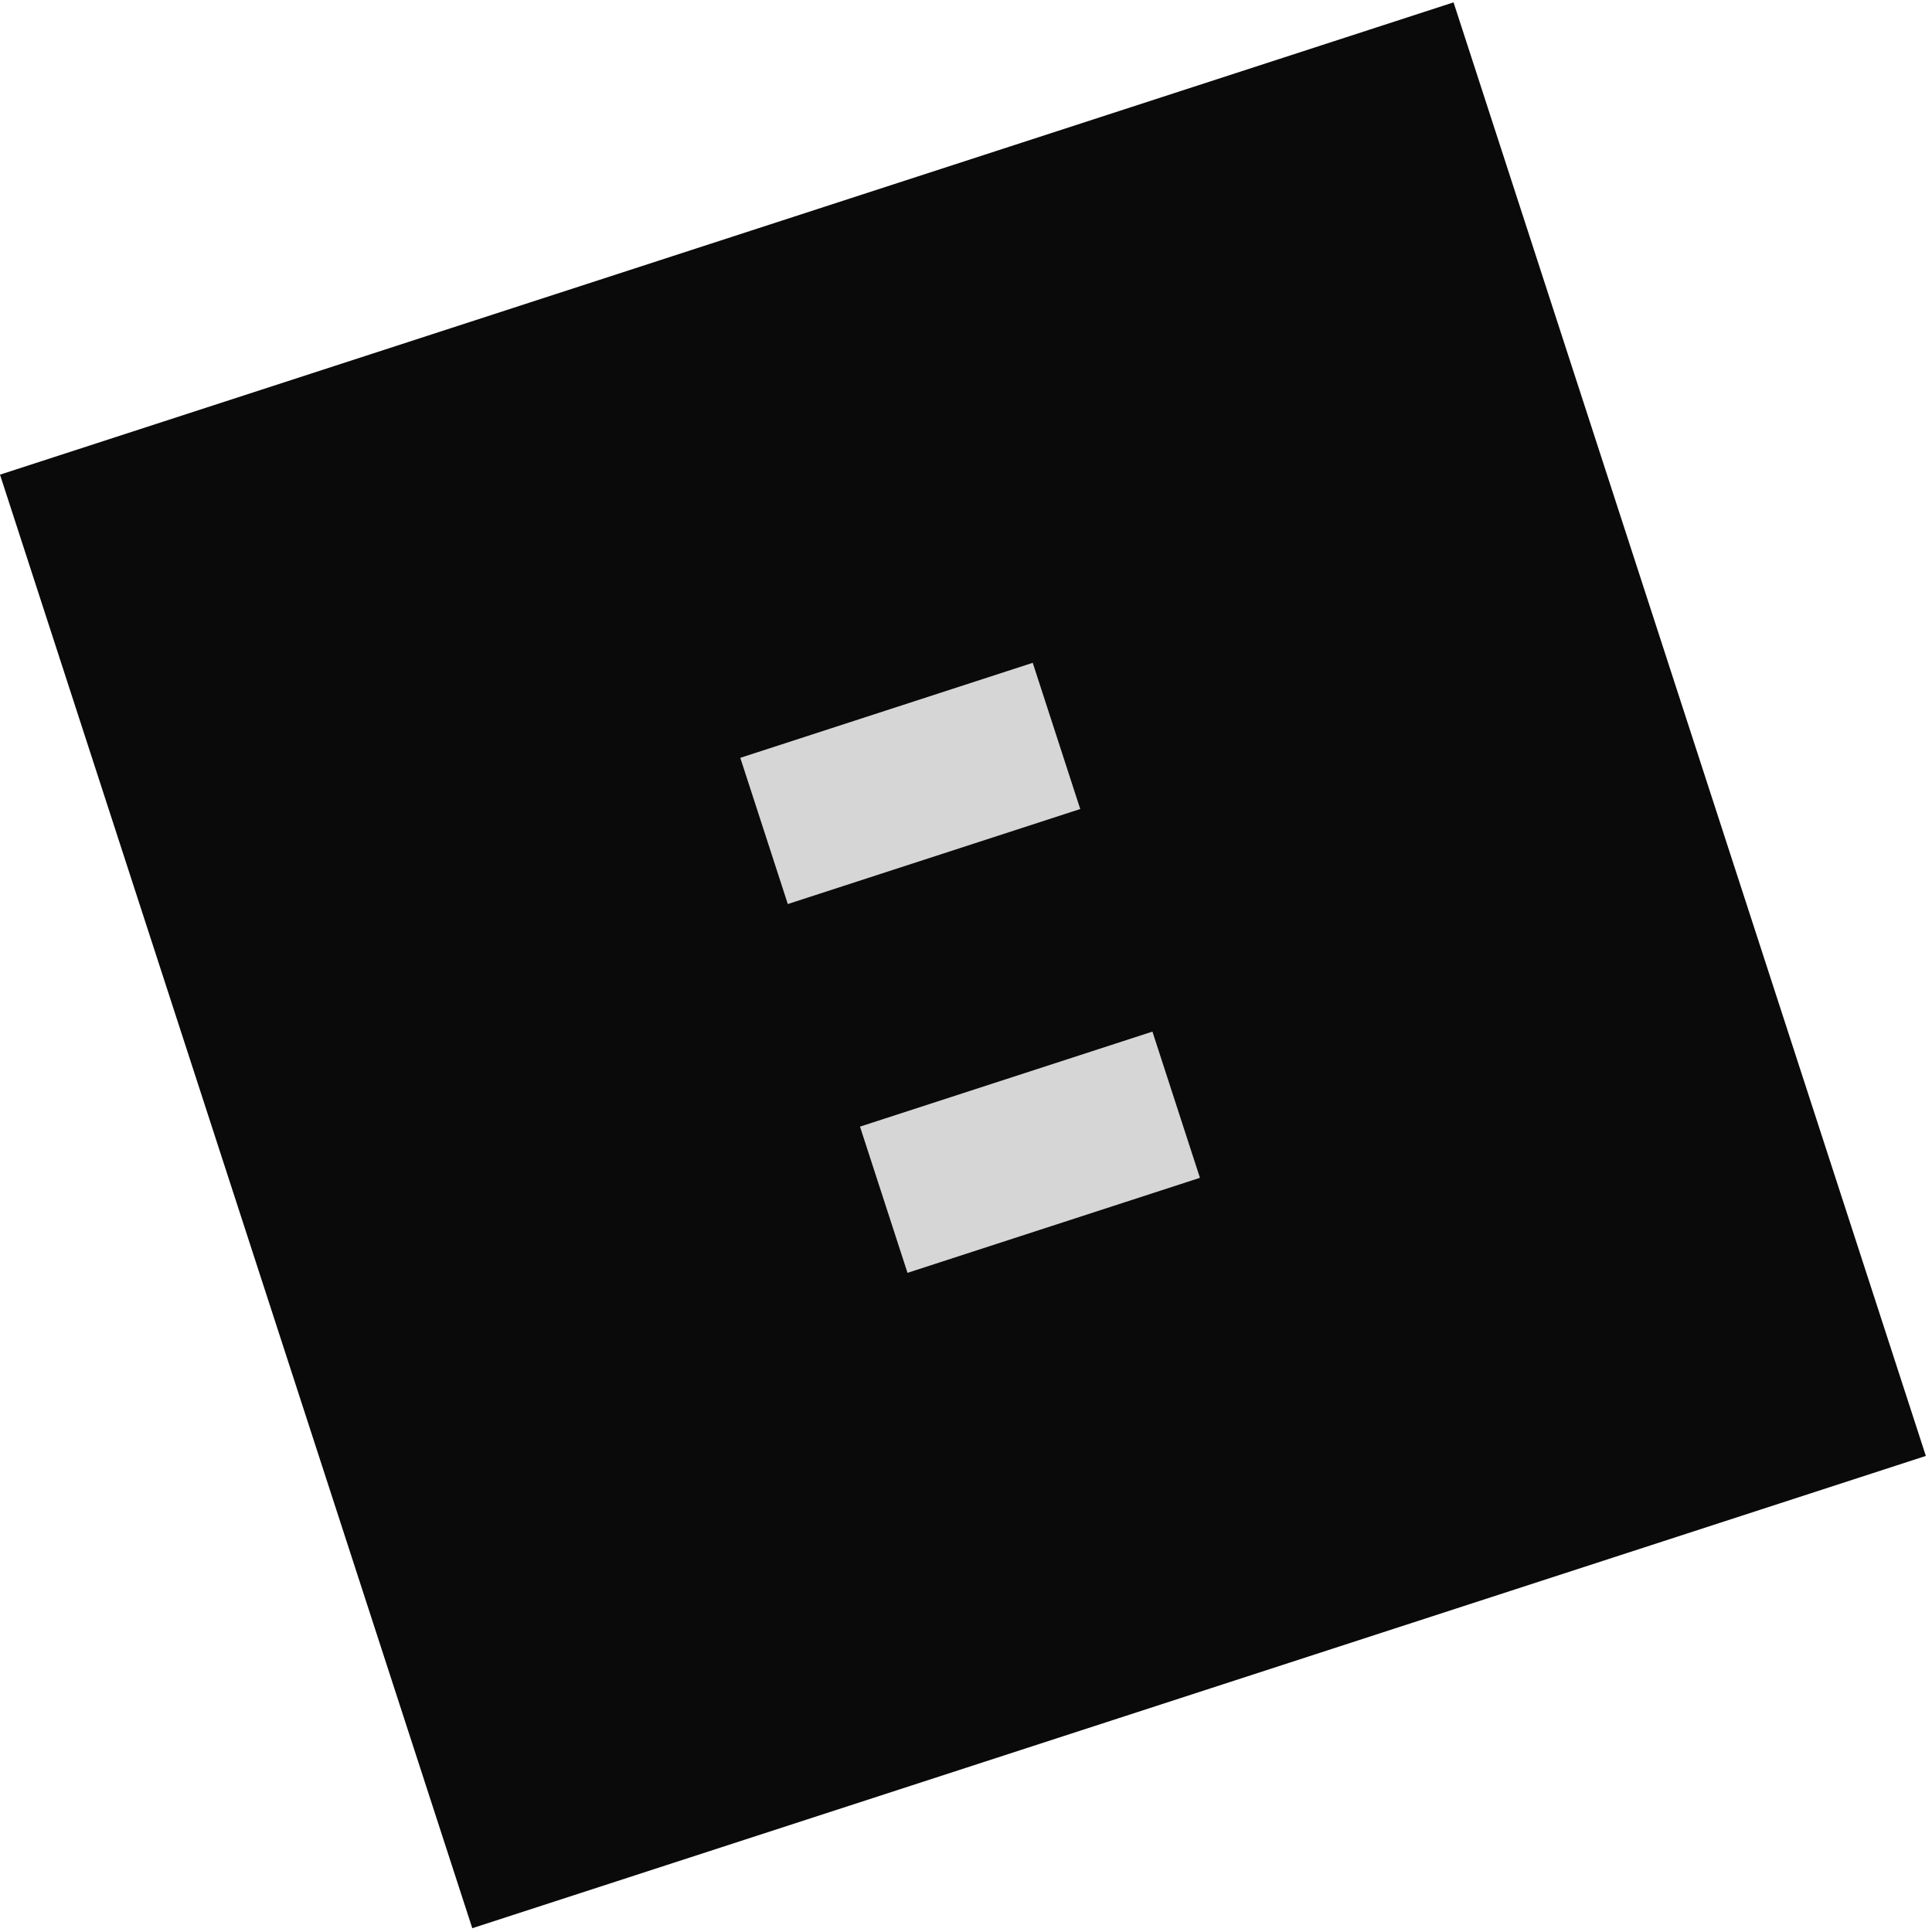
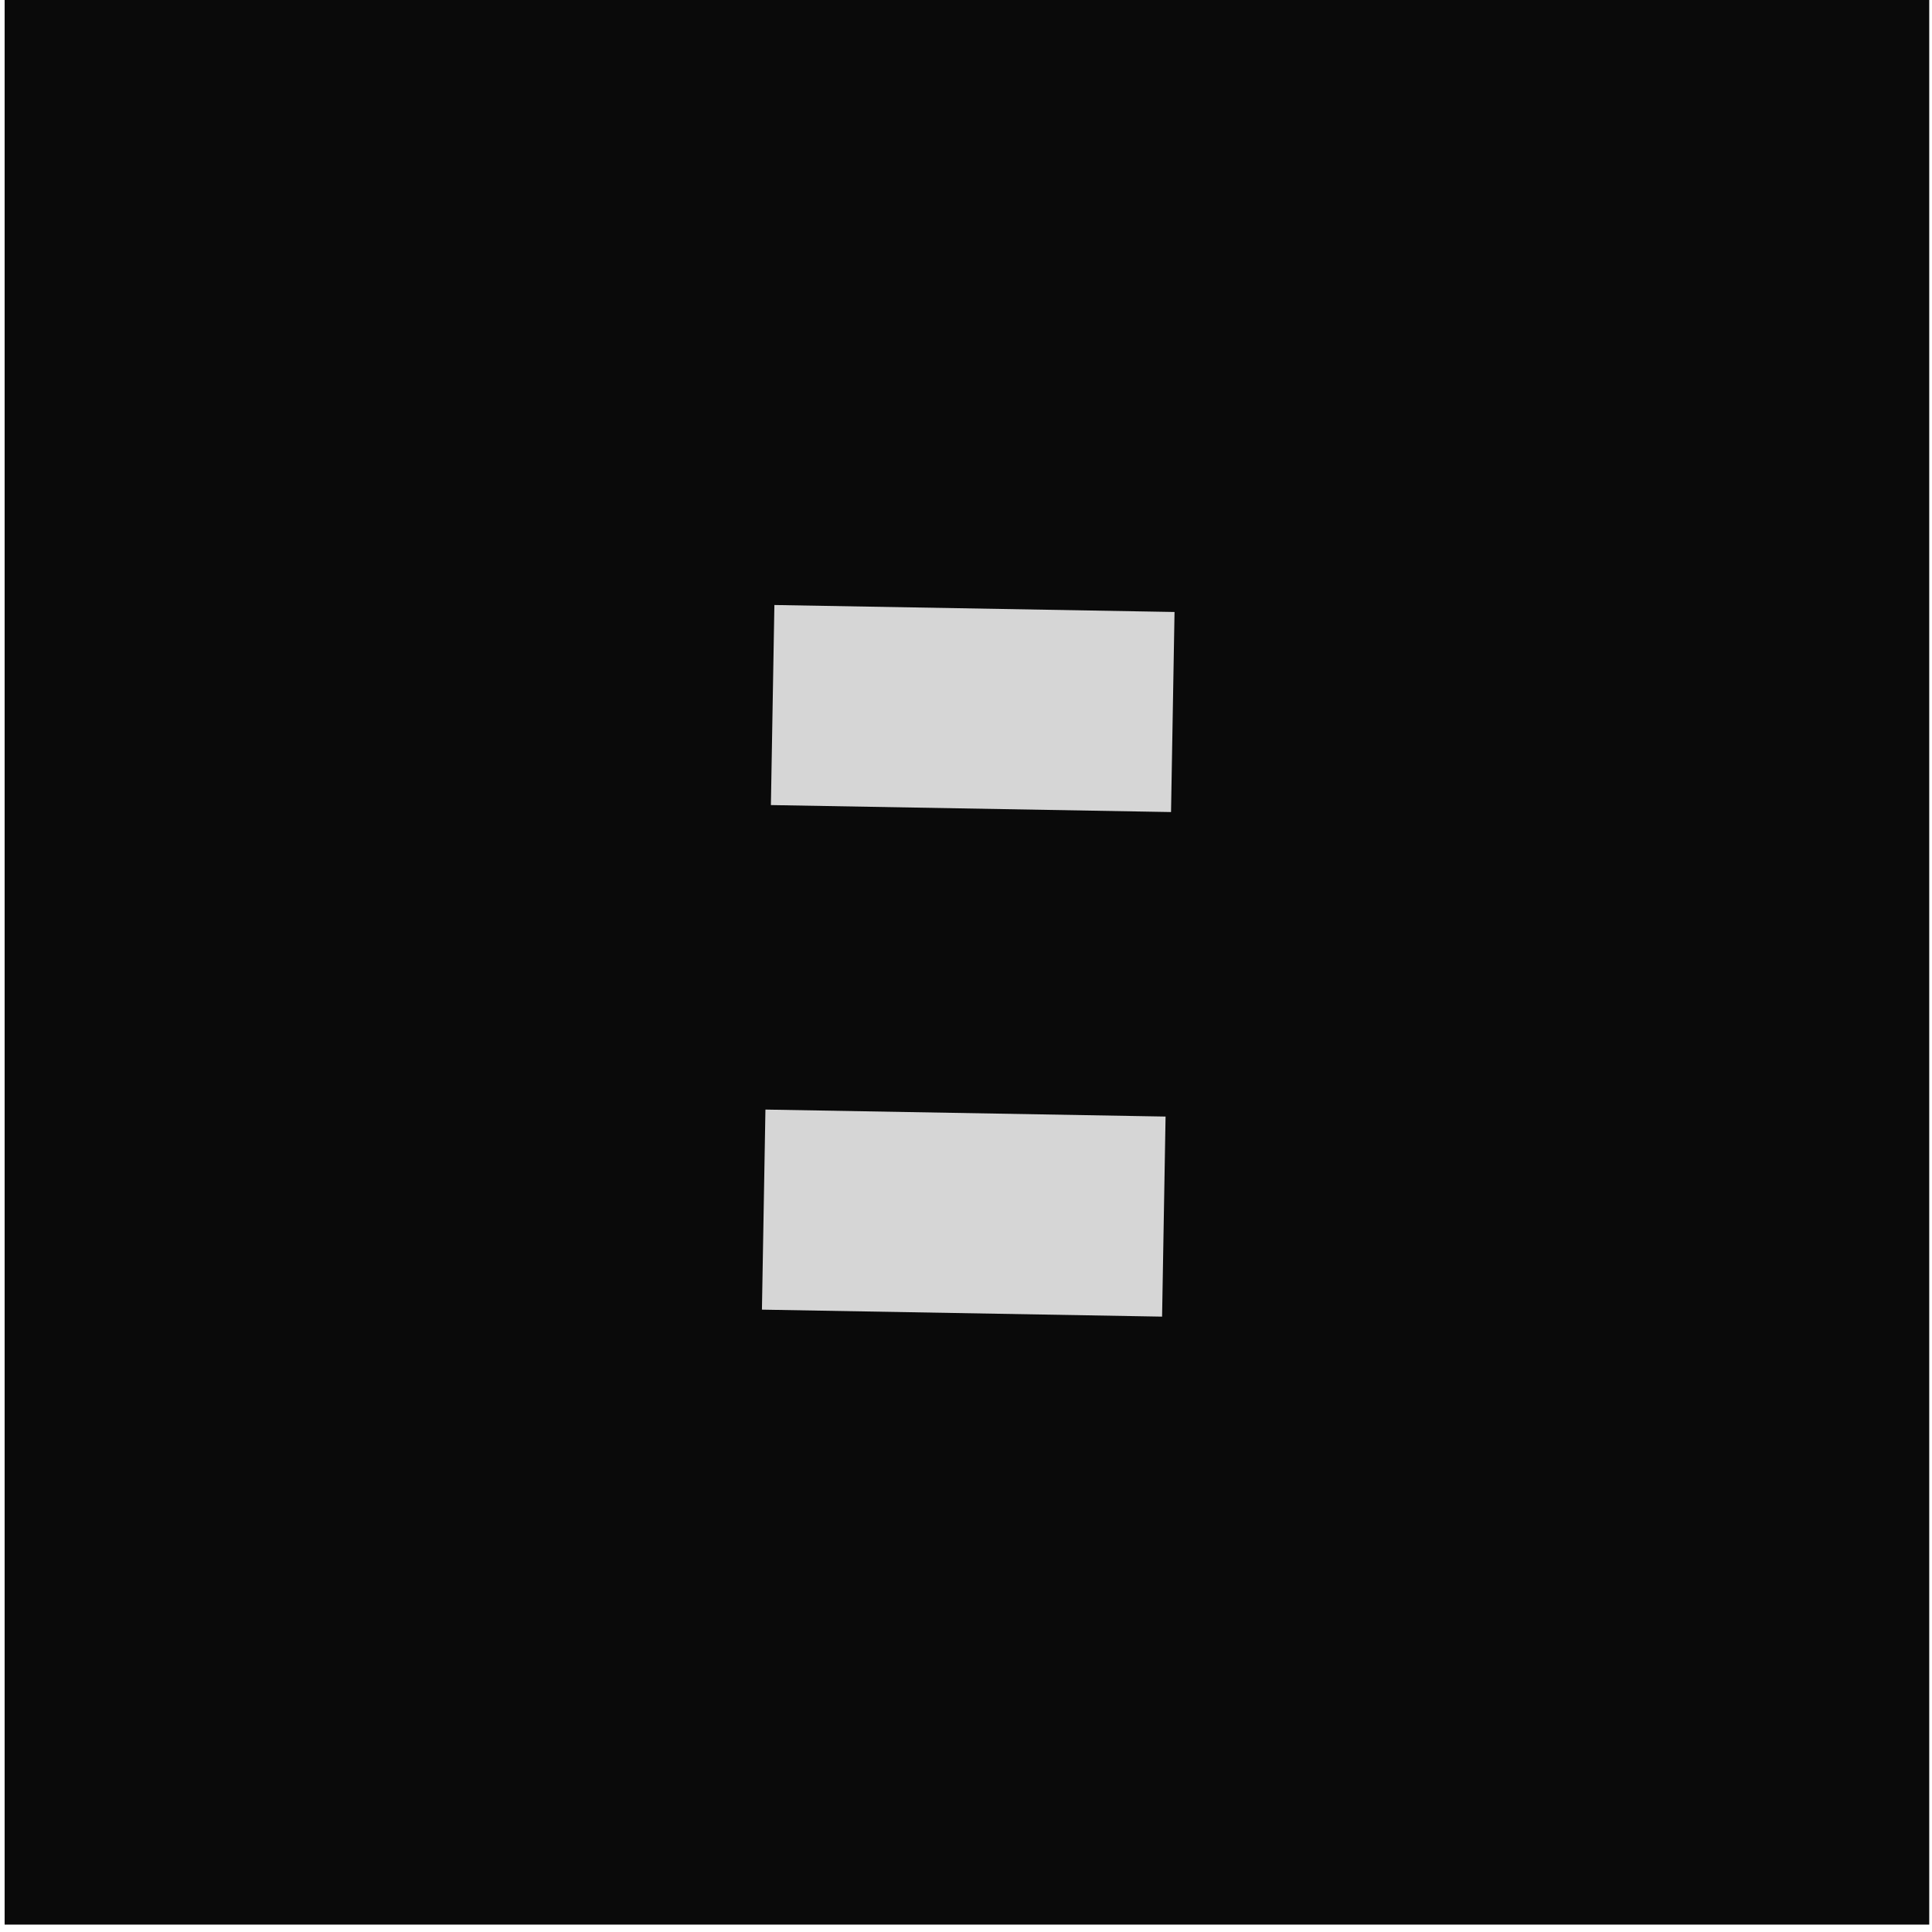
- <svg xmlns="http://www.w3.org/2000/svg" width="272" height="272" viewBox="0 0 272 272" fill="none">
-   <rect width="215.173" height="215.173" transform="translate(271.133 204.975) rotate(162)" fill="#0A0A0A" />
-   <path d="M127.765 179.199L168.936 165.822L162.247 145.237L121.077 158.614L127.765 179.199Z" fill="#D6D6D6" />
-   <path d="M110.913 127.277L152.083 113.9L145.395 93.315L104.224 106.692L110.913 127.277Z" fill="#D6D6D6" />
+ <svg xmlns="http://www.w3.org/2000/svg" width="216" height="216" viewBox="0 0 216 216" fill="none">
+   <rect width="215.173" height="215.173" transform="translate(0.517578)" fill="#0A0A0A" />
+   <path d="M131.314 68.421L86.578 67.64L86.187 90.008L130.923 90.789L131.314 68.421Z" fill="#D6D6D6" />
+   <path d="M130.312 124.833L85.576 124.052L85.185 146.42L129.922 147.201L130.312 124.833Z" fill="#D6D6D6" />
</svg>
